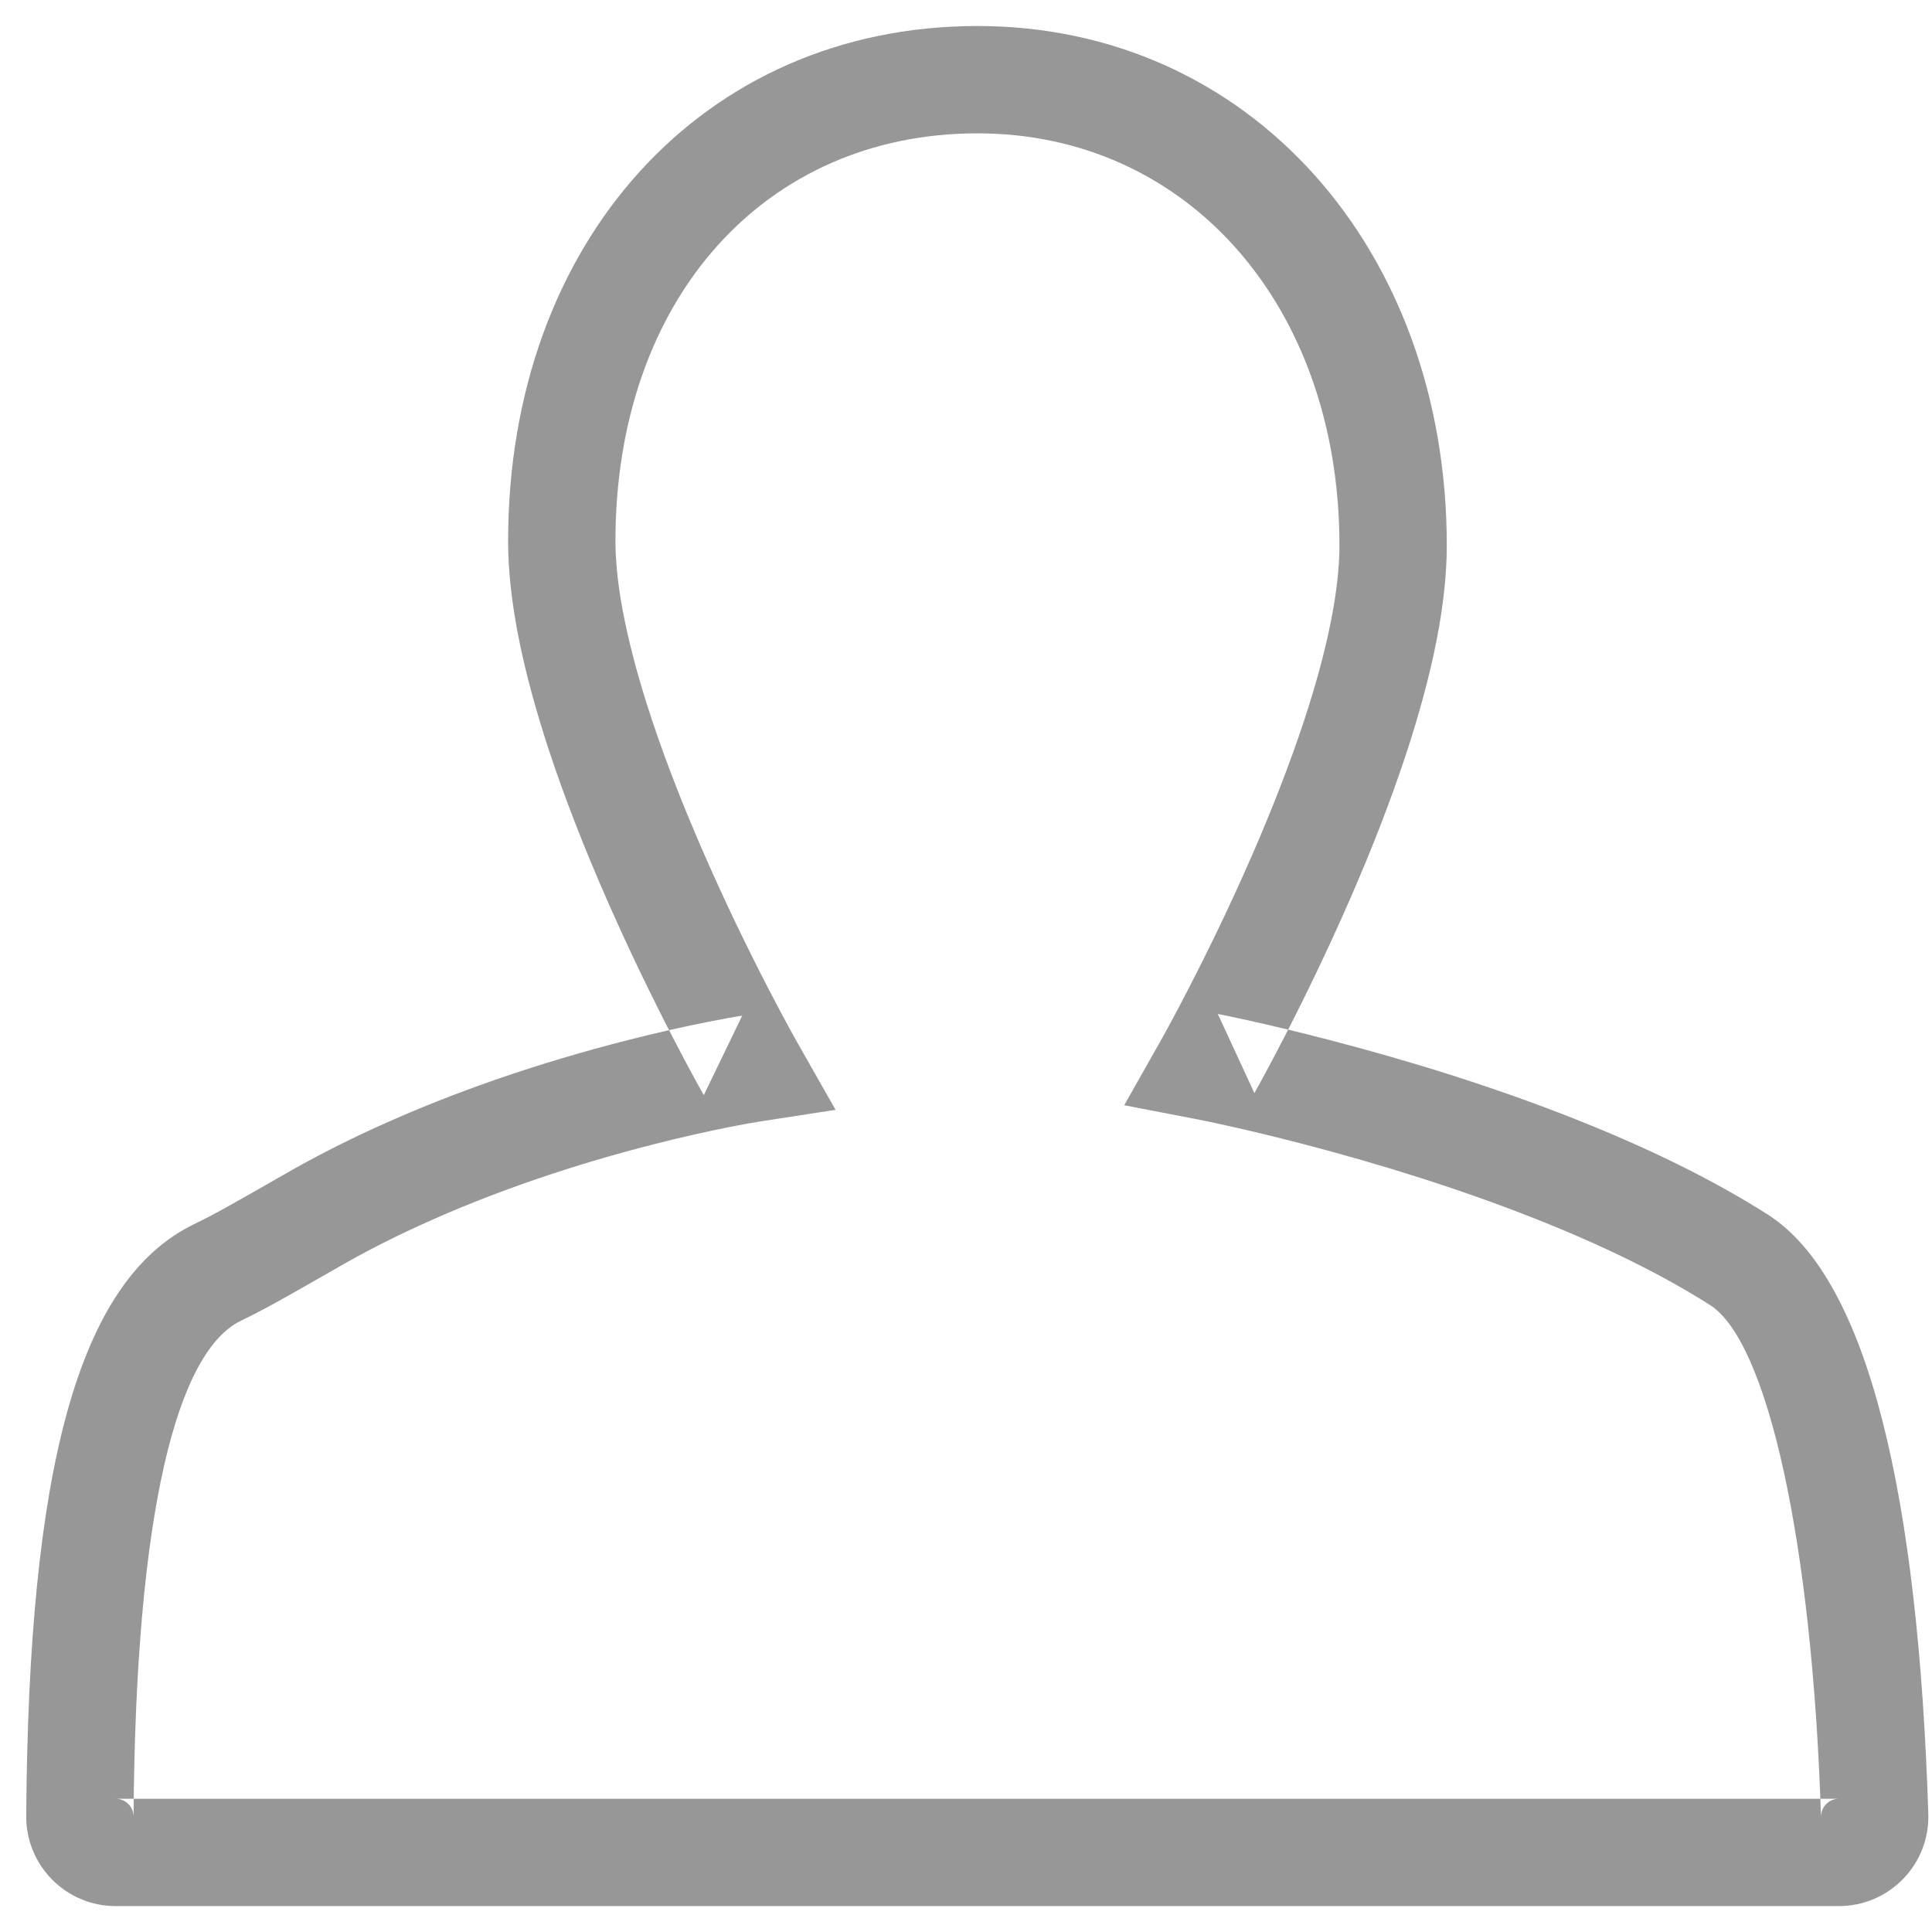
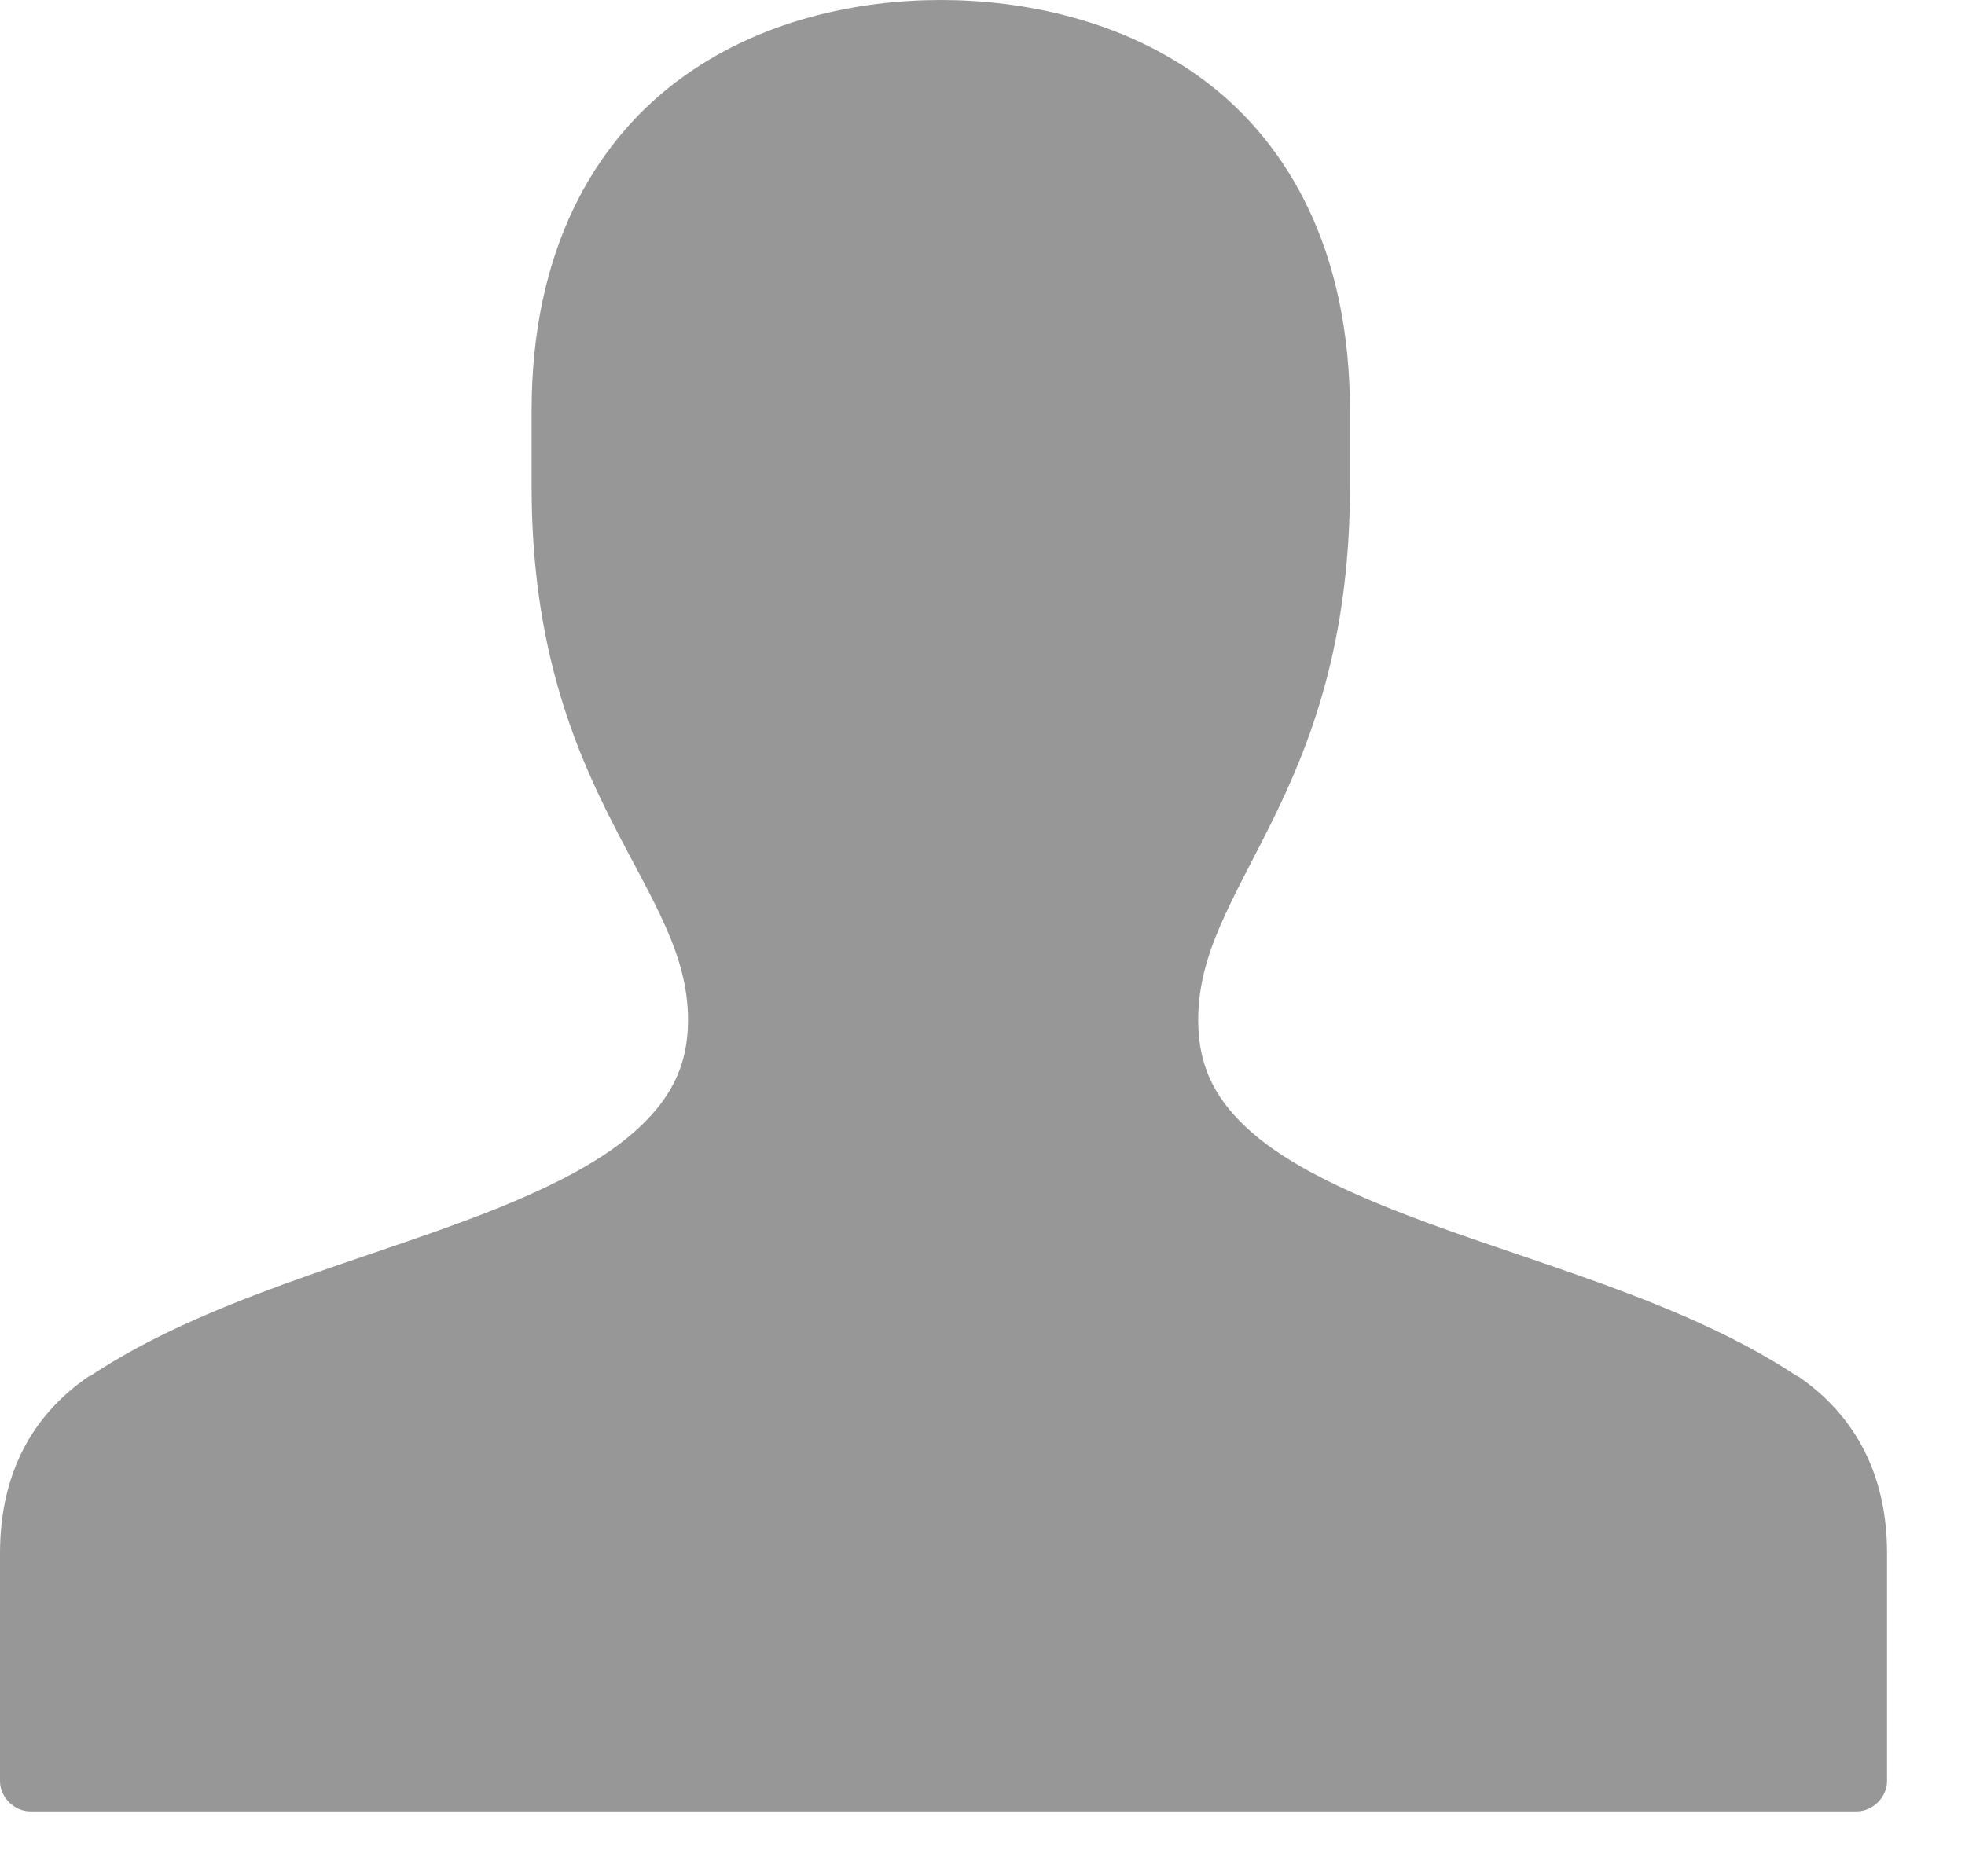
- <svg xmlns="http://www.w3.org/2000/svg" width="54px" height="54px" viewBox="0 0 54 54" version="1.1">
+ <svg xmlns="http://www.w3.org/2000/svg" width="22px" height="21px" viewBox="0 0 22 21" version="1.1">
  <defs />
-   <g id="Welcome" stroke="none" stroke-width="1" fill="none" fill-rule="evenodd">
-     <g id="Page-1" fill="#979797">
-       <path d="M53.897,50.697 C53.616,41.893 52.247,35.753 49.407,33.945 C47.867,32.965 46.038,32.073 43.976,31.259 C41.798,30.399 39.475,29.67 37.154,29.067 C36.343,28.856 35.589,28.675 34.911,28.525 C34.5,28.434 34.203,28.373 34.039,28.341 L35.061,30.553 C35.105,30.474 35.185,30.329 35.296,30.125 C35.478,29.79 35.681,29.408 35.898,28.985 C36.519,27.779 37.14,26.488 37.721,25.159 C38.339,23.745 38.874,22.371 39.305,21.062 C40.034,18.843 40.438,16.89 40.438,15.246 C40.438,6.943 34.908,0.727 27.32,0.727 C19.638,0.727 14.202,6.778 14.202,15.125 C14.202,16.79 14.615,18.769 15.36,21.021 C15.797,22.34 16.34,23.725 16.965,25.15 C17.556,26.495 18.187,27.803 18.819,29.023 C19.04,29.451 19.246,29.838 19.432,30.178 C19.544,30.384 19.626,30.531 19.671,30.61 L20.746,28.387 C20.572,28.414 20.263,28.468 19.837,28.552 C19.136,28.69 18.358,28.865 17.522,29.078 C15.129,29.689 12.734,30.493 10.487,31.521 C9.609,31.922 8.768,32.352 7.971,32.811 C6.363,33.733 5.946,33.964 5.426,34.215 C2.175,35.791 0.795,41.069 0.733,50.76 C0.725,52.147 1.846,53.276 3.233,53.276 L51.398,53.276 C52.81,53.276 53.942,52.108 53.897,50.697 Z M3.233,50.276 C3.511,50.276 3.735,50.502 3.733,50.78 C3.788,42.236 4.953,37.778 6.734,36.915 C7.339,36.623 7.794,36.371 9.466,35.412 C10.181,35 10.939,34.613 11.735,34.249 C13.803,33.303 16.033,32.554 18.264,31.985 C19.045,31.786 19.77,31.623 20.418,31.495 C20.801,31.419 21.07,31.373 21.204,31.352 L23.354,31.02 L22.279,29.128 C22.242,29.063 22.169,28.932 22.065,28.742 C21.89,28.421 21.695,28.053 21.483,27.645 C20.879,26.477 20.275,25.226 19.712,23.944 C19.122,22.6 18.613,21.301 18.208,20.078 C17.555,18.104 17.202,16.413 17.202,15.125 C17.202,8.367 21.371,3.727 27.32,3.727 C33.168,3.727 37.438,8.526 37.438,15.246 C37.438,16.516 37.094,18.182 36.455,20.125 C36.056,21.337 35.554,22.626 34.972,23.958 C34.419,25.224 33.825,26.459 33.231,27.611 C33.024,28.014 32.832,28.377 32.66,28.694 C32.558,28.882 32.486,29.011 32.45,29.075 L31.422,30.892 L33.471,31.287 C33.609,31.313 33.879,31.369 34.262,31.454 C34.905,31.596 35.624,31.768 36.399,31.97 C38.611,32.545 40.821,33.239 42.874,34.049 C44.771,34.798 46.435,35.61 47.796,36.476 C49.404,37.499 50.653,43.101 50.898,50.792 C50.889,50.51 51.116,50.276 51.398,50.276 L3.233,50.276 Z" id="Stroke-3" />
-     </g>
+   <g id="Page-1" stroke="none" stroke-width="1" fill="none" fill-rule="evenodd">
+     <path d="M10.533,0 C9.623,0 8.501,0.214 7.574,0.914 C6.647,1.615 5.952,2.81 5.952,4.598 L5.952,5.452 C5.952,7.216 6.42,8.358 6.867,9.231 C7.314,10.103 7.703,10.686 7.703,11.422 C7.703,11.964 7.484,12.34 7.083,12.69 C6.681,13.039 6.09,13.328 5.4,13.596 C4.021,14.131 2.29,14.556 1.009,15.407 L1,15.407 C0.401,15.813 0,16.453 0,17.392 L0,19.945 C0,20.122 0.159,20.282 0.336,20.282 L20.79,20.282 C20.967,20.282 21.127,20.122 21.127,19.945 L21.127,17.392 C21.127,16.453 20.723,15.813 20.126,15.407 L20.118,15.407 C18.835,14.556 17.11,14.131 15.726,13.596 C15.035,13.328 14.43,13.039 14.027,12.69 C13.624,12.34 13.415,11.964 13.415,11.422 C13.415,10.683 13.79,10.103 14.225,9.231 C14.661,8.358 15.114,7.215 15.114,5.452 L15.114,4.598 C15.114,2.81 14.427,1.615 13.501,0.914 C12.575,0.214 11.442,0 10.533,0 L10.533,0 Z" id="Path" fill="#979797" />
  </g>
</svg>
